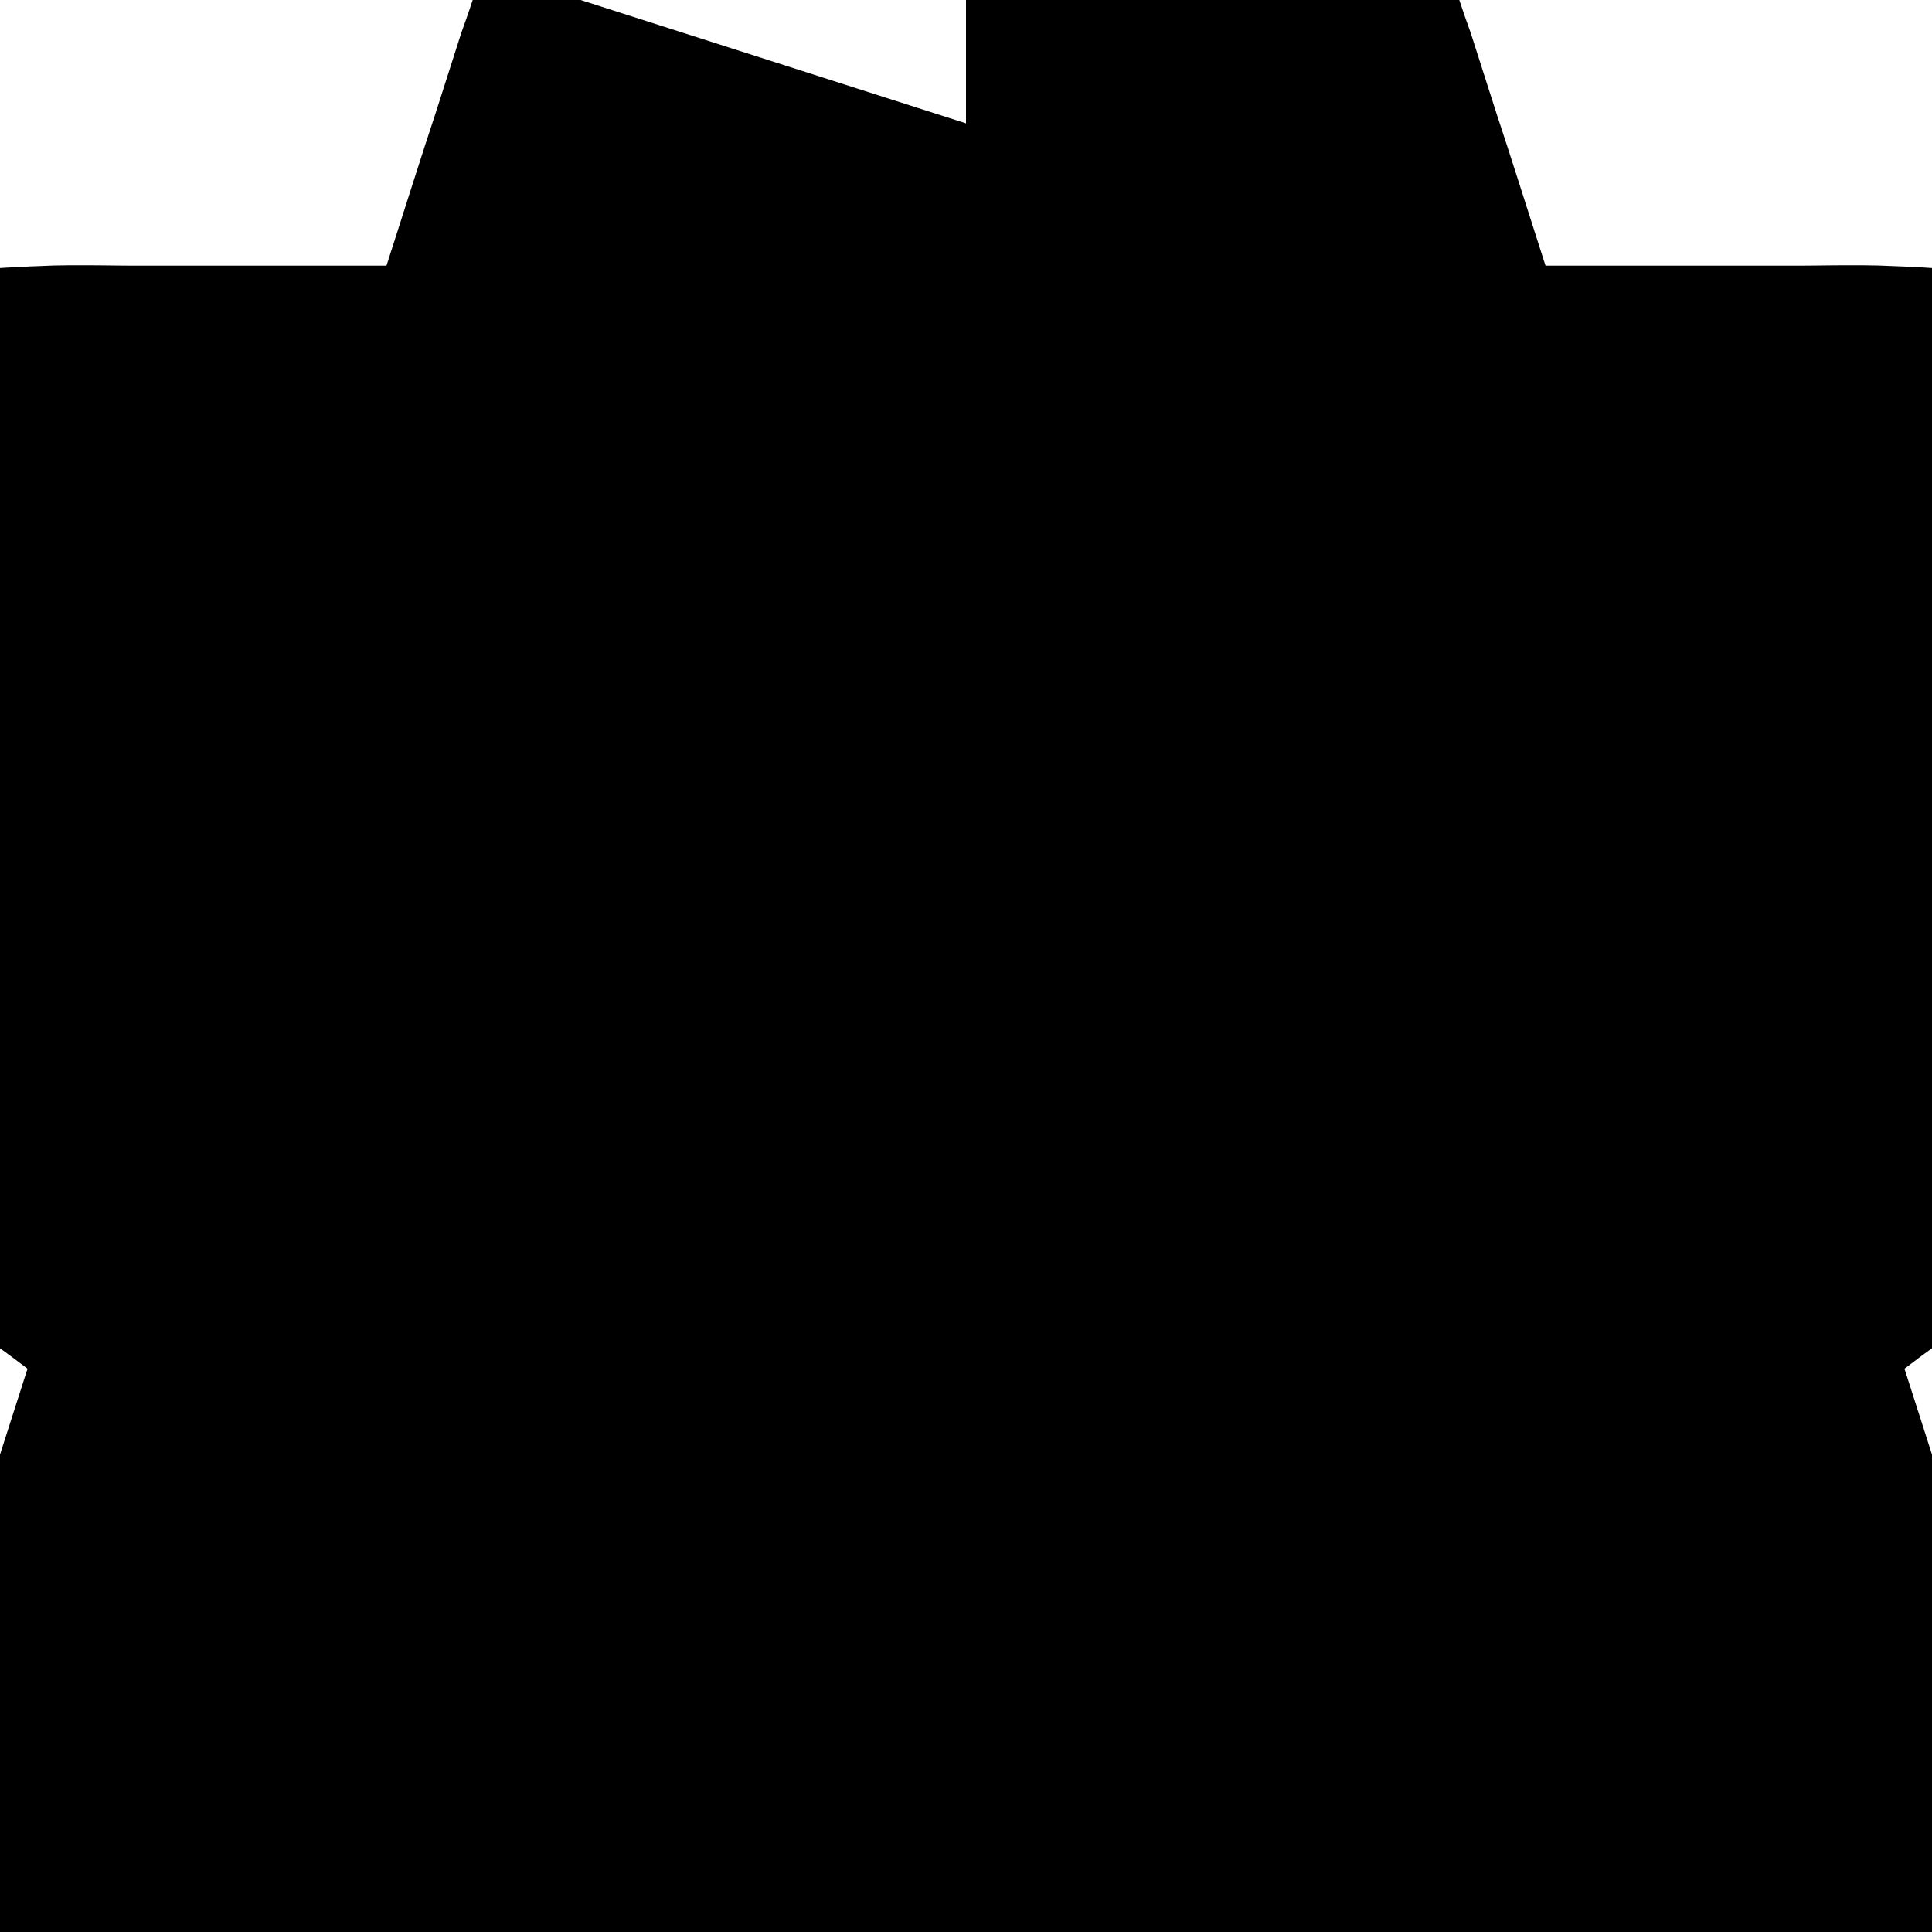
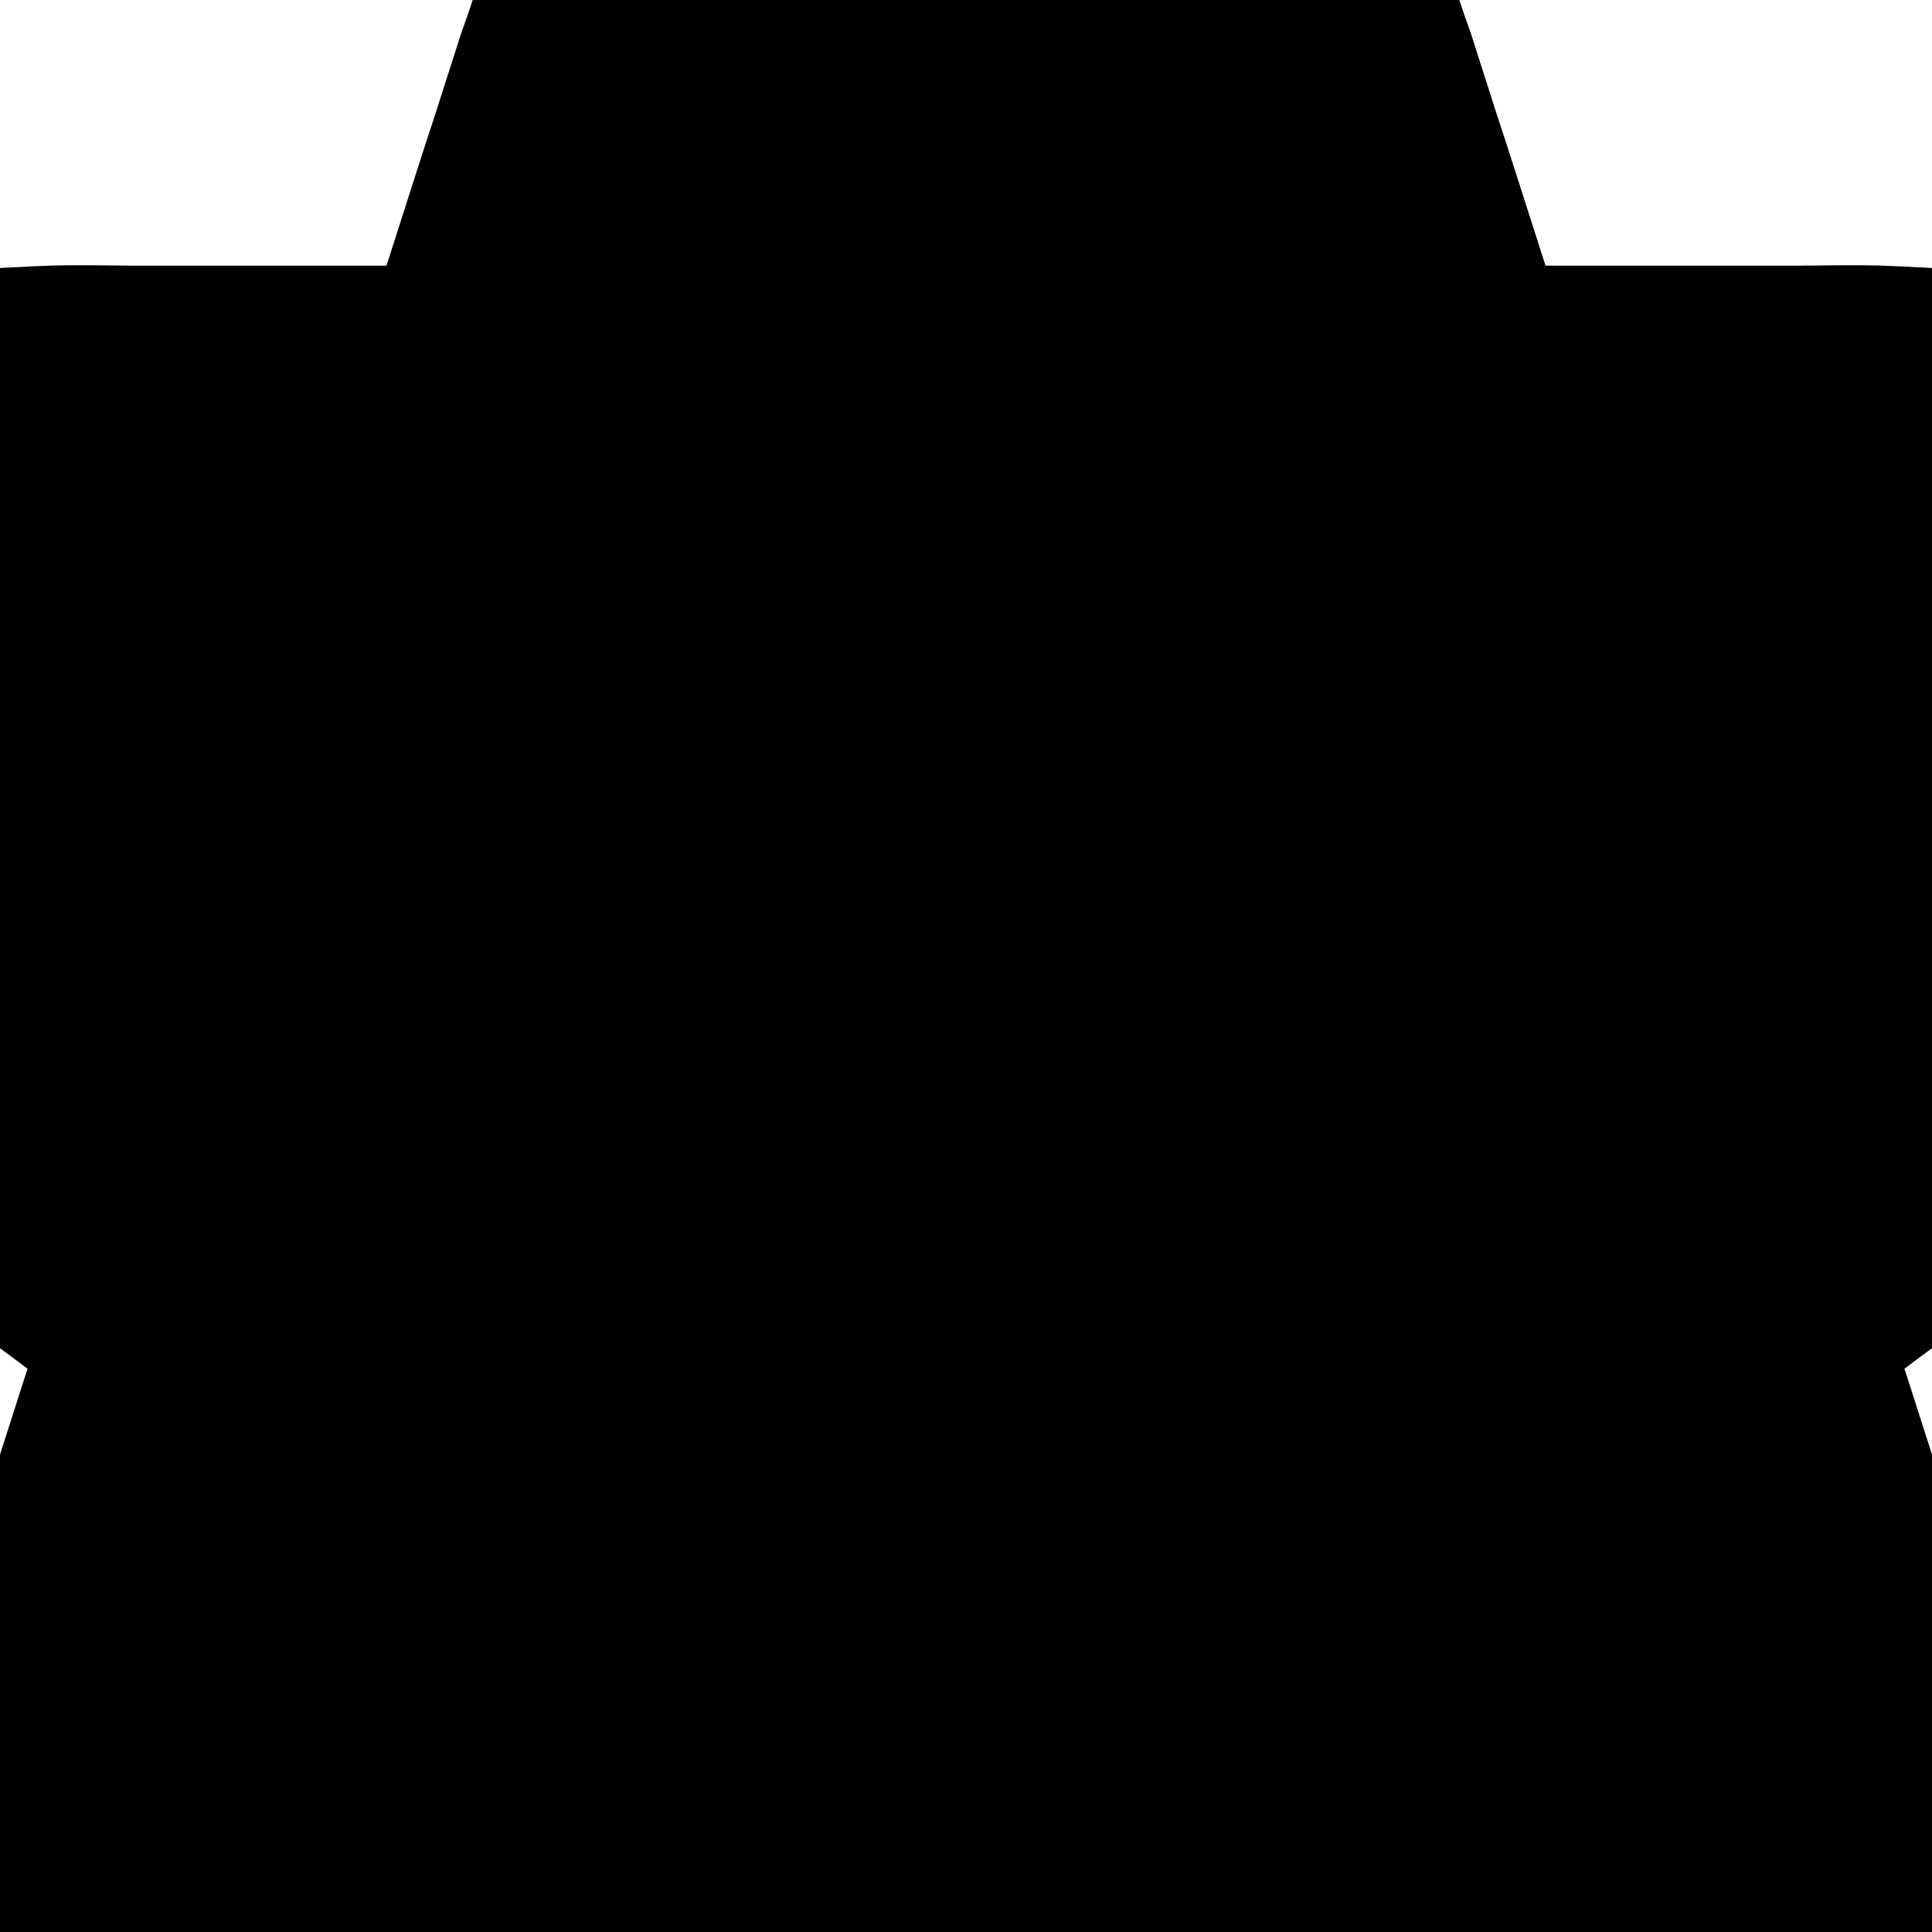
<svg xmlns="http://www.w3.org/2000/svg" viewBox="-1 -1 2 2" data-name="Star" data-beats="8" data-ppqn="128">
-   <path d="M -0 -0.954 C 0.008 -0.954 0.016 -0.904 0.024 -0.88 C 0.032 -0.855 0.04 -0.83 0.049 -0.805 C 0.057 -0.78 0.065 -0.755 0.073 -0.73 C 0.081 -0.706 0.089 -0.681 0.097 -0.656 C 0.105 -0.631 0.113 -0.606 0.121 -0.581 C 0.129 -0.556 0.137 -0.531 0.145 -0.507 C 0.153 -0.482 0.162 -0.457 0.17 -0.432 C 0.178 -0.407 0.186 -0.382 0.194 -0.357 C 0.202 -0.333 0.21 -0.308 0.218 -0.283 C 0.226 -0.258 0.234 -0.233 0.242 -0.208 C 0.25 -0.183 0.259 -0.159 0.267 -0.134 C 0.275 -0.109 0.283 -0.084 0.291 -0.059 C 0.299 -0.034 0.307 -0.009 0.315 0.015 C 0.323 0.04 0.331 0.065 0.339 0.09 C 0.347 0.115 0.355 0.14 0.363 0.165 C 0.372 0.19 0.38 0.214 0.388 0.239 C 0.396 0.264 0.404 0.289 0.412 0.314 C 0.42 0.339 0.428 0.364 0.436 0.389 C 0.444 0.413 0.452 0.438 0.461 0.463 C 0.469 0.488 0.477 0.513 0.485 0.538 C 0.493 0.562 0.501 0.587 0.509 0.612 C 0.517 0.637 0.525 0.662 0.533 0.687 C 0.541 0.712 0.549 0.737 0.557 0.761 C 0.566 0.786 0.574 0.811 0.582 0.836 C 0.59 0.861 0.604 0.894 0.606 0.911 C 0.608 0.927 0.608 0.94 0.595 0.937 C 0.583 0.934 0.553 0.906 0.532 0.891 C 0.51 0.875 0.489 0.86 0.468 0.845 C 0.447 0.829 0.426 0.814 0.405 0.799 C 0.384 0.783 0.362 0.768 0.341 0.752 C 0.32 0.737 0.299 0.722 0.278 0.706 C 0.257 0.691 0.235 0.676 0.214 0.66 C 0.193 0.645 0.172 0.63 0.151 0.614 C 0.13 0.599 0.109 0.584 0.087 0.568 C 0.066 0.553 0.045 0.537 0.024 0.522 C 0.003 0.507 -0.018 0.491 -0.039 0.476 C -0.061 0.461 -0.082 0.445 -0.103 0.43 C -0.124 0.414 -0.145 0.399 -0.166 0.384 C -0.188 0.368 -0.209 0.353 -0.23 0.338 C -0.251 0.322 -0.272 0.307 -0.293 0.291 C -0.314 0.276 -0.336 0.261 -0.357 0.245 C -0.378 0.23 -0.399 0.215 -0.42 0.199 C -0.441 0.184 -0.463 0.169 -0.484 0.153 C -0.505 0.138 -0.526 0.122 -0.547 0.107 C -0.568 0.092 -0.589 0.076 -0.611 0.061 C -0.632 0.046 -0.653 0.03 -0.674 0.015 C -0.695 -0.001 -0.716 -0.016 -0.737 -0.031 C -0.759 -0.047 -0.78 -0.062 -0.801 -0.077 C -0.822 -0.093 -0.843 -0.108 -0.864 -0.123 C -0.885 -0.139 -0.907 -0.154 -0.928 -0.17 C -0.949 -0.185 -0.989 -0.206 -0.991 -0.216 C -0.994 -0.225 -0.963 -0.223 -0.941 -0.225 C -0.92 -0.226 -0.889 -0.225 -0.863 -0.225 C -0.837 -0.225 -0.81 -0.225 -0.784 -0.225 C -0.758 -0.225 -0.732 -0.225 -0.706 -0.225 C -0.68 -0.225 -0.654 -0.225 -0.627 -0.225 C -0.601 -0.225 -0.575 -0.225 -0.549 -0.225 C -0.523 -0.225 -0.497 -0.225 -0.471 -0.225 C -0.444 -0.225 -0.418 -0.225 -0.392 -0.225 C -0.366 -0.225 -0.34 -0.225 -0.314 -0.225 C -0.288 -0.225 -0.261 -0.225 -0.235 -0.225 C -0.209 -0.225 -0.183 -0.225 -0.157 -0.225 C -0.131 -0.225 -0.105 -0.225 -0.078 -0.225 C -0.052 -0.225 -0.026 -0.225 -0 -0.225 C 0.026 -0.225 0.052 -0.225 0.078 -0.225 C 0.105 -0.225 0.131 -0.225 0.157 -0.225 C 0.183 -0.225 0.209 -0.225 0.235 -0.225 C 0.261 -0.225 0.288 -0.225 0.314 -0.225 C 0.34 -0.225 0.366 -0.225 0.392 -0.225 C 0.418 -0.225 0.444 -0.225 0.471 -0.225 C 0.497 -0.225 0.523 -0.225 0.549 -0.225 C 0.575 -0.225 0.601 -0.225 0.627 -0.225 C 0.654 -0.225 0.68 -0.225 0.706 -0.225 C 0.732 -0.225 0.758 -0.225 0.784 -0.225 C 0.81 -0.225 0.837 -0.225 0.863 -0.225 C 0.889 -0.225 0.92 -0.226 0.941 -0.225 C 0.963 -0.223 0.994 -0.225 0.991 -0.216 C 0.989 -0.206 0.949 -0.185 0.928 -0.17 C 0.907 -0.154 0.885 -0.139 0.864 -0.123 C 0.843 -0.108 0.822 -0.093 0.801 -0.077 C 0.78 -0.062 0.759 -0.047 0.737 -0.031 C 0.716 -0.016 0.695 -0.001 0.674 0.015 C 0.653 0.03 0.632 0.046 0.611 0.061 C 0.589 0.076 0.568 0.092 0.547 0.107 C 0.526 0.122 0.505 0.138 0.484 0.153 C 0.463 0.169 0.441 0.184 0.42 0.199 C 0.399 0.215 0.378 0.23 0.357 0.245 C 0.336 0.261 0.314 0.276 0.293 0.291 C 0.272 0.307 0.251 0.322 0.23 0.338 C 0.209 0.353 0.188 0.368 0.166 0.384 C 0.145 0.399 0.124 0.414 0.103 0.43 C 0.082 0.445 0.061 0.461 0.039 0.476 C 0.018 0.491 -0.003 0.507 -0.024 0.522 C -0.045 0.537 -0.066 0.553 -0.087 0.568 C -0.109 0.584 -0.13 0.599 -0.151 0.614 C -0.172 0.63 -0.193 0.645 -0.214 0.66 C -0.235 0.676 -0.257 0.691 -0.278 0.706 C -0.299 0.722 -0.32 0.737 -0.341 0.752 C -0.362 0.768 -0.384 0.783 -0.405 0.799 C -0.426 0.814 -0.447 0.829 -0.468 0.845 C -0.489 0.86 -0.51 0.875 -0.532 0.891 C -0.553 0.906 -0.583 0.934 -0.595 0.937 C -0.608 0.94 -0.608 0.927 -0.606 0.911 C -0.604 0.894 -0.59 0.861 -0.582 0.836 C -0.574 0.811 -0.566 0.786 -0.557 0.761 C -0.549 0.737 -0.541 0.712 -0.533 0.687 C -0.525 0.662 -0.517 0.637 -0.509 0.612 C -0.501 0.587 -0.493 0.562 -0.485 0.538 C -0.477 0.513 -0.469 0.488 -0.461 0.463 C -0.452 0.438 -0.444 0.413 -0.436 0.389 C -0.428 0.364 -0.42 0.339 -0.412 0.314 C -0.404 0.289 -0.396 0.264 -0.388 0.239 C -0.38 0.214 -0.372 0.19 -0.363 0.165 C -0.355 0.14 -0.347 0.115 -0.339 0.09 C -0.331 0.065 -0.323 0.04 -0.315 0.015 C -0.307 -0.009 -0.299 -0.034 -0.291 -0.059 C -0.283 -0.084 -0.275 -0.109 -0.267 -0.134 C -0.259 -0.159 -0.25 -0.183 -0.242 -0.208 C -0.234 -0.233 -0.226 -0.258 -0.218 -0.283 C -0.21 -0.308 -0.202 -0.333 -0.194 -0.357 C -0.186 -0.382 -0.178 -0.407 -0.17 -0.432 C -0.162 -0.457 -0.153 -0.482 -0.145 -0.507 C -0.137 -0.531 -0.129 -0.556 -0.121 -0.581 C -0.113 -0.606 -0.105 -0.631 -0.097 -0.656 C -0.089 -0.681 -0.081 -0.706 -0.073 -0.73 C -0.065 -0.755 -0.057 -0.78 -0.049 -0.805 C -0.04 -0.83 -0.032 -0.855 -0.024 -0.88" fill="none" stroke="black" />
+   <path d="M -0 -0.954 C 0.008 -0.954 0.016 -0.904 0.024 -0.88 C 0.032 -0.855 0.04 -0.83 0.049 -0.805 C 0.057 -0.78 0.065 -0.755 0.073 -0.73 C 0.081 -0.706 0.089 -0.681 0.097 -0.656 C 0.105 -0.631 0.113 -0.606 0.121 -0.581 C 0.129 -0.556 0.137 -0.531 0.145 -0.507 C 0.153 -0.482 0.162 -0.457 0.17 -0.432 C 0.178 -0.407 0.186 -0.382 0.194 -0.357 C 0.202 -0.333 0.21 -0.308 0.218 -0.283 C 0.226 -0.258 0.234 -0.233 0.242 -0.208 C 0.25 -0.183 0.259 -0.159 0.267 -0.134 C 0.275 -0.109 0.283 -0.084 0.291 -0.059 C 0.299 -0.034 0.307 -0.009 0.315 0.015 C 0.323 0.04 0.331 0.065 0.339 0.09 C 0.347 0.115 0.355 0.14 0.363 0.165 C 0.372 0.19 0.38 0.214 0.388 0.239 C 0.396 0.264 0.404 0.289 0.412 0.314 C 0.42 0.339 0.428 0.364 0.436 0.389 C 0.444 0.413 0.452 0.438 0.461 0.463 C 0.469 0.488 0.477 0.513 0.485 0.538 C 0.493 0.562 0.501 0.587 0.509 0.612 C 0.517 0.637 0.525 0.662 0.533 0.687 C 0.541 0.712 0.549 0.737 0.557 0.761 C 0.566 0.786 0.574 0.811 0.582 0.836 C 0.59 0.861 0.604 0.894 0.606 0.911 C 0.608 0.927 0.608 0.94 0.595 0.937 C 0.583 0.934 0.553 0.906 0.532 0.891 C 0.51 0.875 0.489 0.86 0.468 0.845 C 0.447 0.829 0.426 0.814 0.405 0.799 C 0.384 0.783 0.362 0.768 0.341 0.752 C 0.32 0.737 0.299 0.722 0.278 0.706 C 0.257 0.691 0.235 0.676 0.214 0.66 C 0.193 0.645 0.172 0.63 0.151 0.614 C 0.13 0.599 0.109 0.584 0.087 0.568 C 0.066 0.553 0.045 0.537 0.024 0.522 C 0.003 0.507 -0.018 0.491 -0.039 0.476 C -0.061 0.461 -0.082 0.445 -0.103 0.43 C -0.124 0.414 -0.145 0.399 -0.166 0.384 C -0.188 0.368 -0.209 0.353 -0.23 0.338 C -0.251 0.322 -0.272 0.307 -0.293 0.291 C -0.314 0.276 -0.336 0.261 -0.357 0.245 C -0.378 0.23 -0.399 0.215 -0.42 0.199 C -0.441 0.184 -0.463 0.169 -0.484 0.153 C -0.505 0.138 -0.526 0.122 -0.547 0.107 C -0.568 0.092 -0.589 0.076 -0.611 0.061 C -0.632 0.046 -0.653 0.03 -0.674 0.015 C -0.695 -0.001 -0.716 -0.016 -0.737 -0.031 C -0.759 -0.047 -0.78 -0.062 -0.801 -0.077 C -0.822 -0.093 -0.843 -0.108 -0.864 -0.123 C -0.885 -0.139 -0.907 -0.154 -0.928 -0.17 C -0.949 -0.185 -0.989 -0.206 -0.991 -0.216 C -0.994 -0.225 -0.963 -0.223 -0.941 -0.225 C -0.92 -0.226 -0.889 -0.225 -0.863 -0.225 C -0.837 -0.225 -0.81 -0.225 -0.784 -0.225 C -0.758 -0.225 -0.732 -0.225 -0.706 -0.225 C -0.68 -0.225 -0.654 -0.225 -0.627 -0.225 C -0.601 -0.225 -0.575 -0.225 -0.549 -0.225 C -0.523 -0.225 -0.497 -0.225 -0.471 -0.225 C -0.444 -0.225 -0.418 -0.225 -0.392 -0.225 C -0.366 -0.225 -0.34 -0.225 -0.314 -0.225 C -0.288 -0.225 -0.261 -0.225 -0.235 -0.225 C -0.209 -0.225 -0.183 -0.225 -0.157 -0.225 C -0.131 -0.225 -0.105 -0.225 -0.078 -0.225 C -0.052 -0.225 -0.026 -0.225 -0 -0.225 C 0.026 -0.225 0.052 -0.225 0.078 -0.225 C 0.105 -0.225 0.131 -0.225 0.157 -0.225 C 0.183 -0.225 0.209 -0.225 0.235 -0.225 C 0.261 -0.225 0.288 -0.225 0.314 -0.225 C 0.34 -0.225 0.366 -0.225 0.392 -0.225 C 0.418 -0.225 0.444 -0.225 0.471 -0.225 C 0.497 -0.225 0.523 -0.225 0.549 -0.225 C 0.575 -0.225 0.601 -0.225 0.627 -0.225 C 0.654 -0.225 0.68 -0.225 0.706 -0.225 C 0.732 -0.225 0.758 -0.225 0.784 -0.225 C 0.81 -0.225 0.837 -0.225 0.863 -0.225 C 0.889 -0.225 0.92 -0.226 0.941 -0.225 C 0.963 -0.223 0.994 -0.225 0.991 -0.216 C 0.989 -0.206 0.949 -0.185 0.928 -0.17 C 0.907 -0.154 0.885 -0.139 0.864 -0.123 C 0.843 -0.108 0.822 -0.093 0.801 -0.077 C 0.78 -0.062 0.759 -0.047 0.737 -0.031 C 0.716 -0.016 0.695 -0.001 0.674 0.015 C 0.653 0.03 0.632 0.046 0.611 0.061 C 0.589 0.076 0.568 0.092 0.547 0.107 C 0.526 0.122 0.505 0.138 0.484 0.153 C 0.463 0.169 0.441 0.184 0.42 0.199 C 0.399 0.215 0.378 0.23 0.357 0.245 C 0.336 0.261 0.314 0.276 0.293 0.291 C 0.272 0.307 0.251 0.322 0.23 0.338 C 0.209 0.353 0.188 0.368 0.166 0.384 C 0.145 0.399 0.124 0.414 0.103 0.43 C 0.082 0.445 0.061 0.461 0.039 0.476 C 0.018 0.491 -0.003 0.507 -0.024 0.522 C -0.045 0.537 -0.066 0.553 -0.087 0.568 C -0.109 0.584 -0.13 0.599 -0.151 0.614 C -0.172 0.63 -0.193 0.645 -0.214 0.66 C -0.235 0.676 -0.257 0.691 -0.278 0.706 C -0.299 0.722 -0.32 0.737 -0.341 0.752 C -0.362 0.768 -0.384 0.783 -0.405 0.799 C -0.426 0.814 -0.447 0.829 -0.468 0.845 C -0.489 0.86 -0.51 0.875 -0.532 0.891 C -0.553 0.906 -0.583 0.934 -0.595 0.937 C -0.608 0.94 -0.608 0.927 -0.606 0.911 C -0.604 0.894 -0.59 0.861 -0.582 0.836 C -0.574 0.811 -0.566 0.786 -0.557 0.761 C -0.549 0.737 -0.541 0.712 -0.533 0.687 C -0.525 0.662 -0.517 0.637 -0.509 0.612 C -0.501 0.587 -0.493 0.562 -0.485 0.538 C -0.477 0.513 -0.469 0.488 -0.461 0.463 C -0.452 0.438 -0.444 0.413 -0.436 0.389 C -0.428 0.364 -0.42 0.339 -0.412 0.314 C -0.404 0.289 -0.396 0.264 -0.388 0.239 C -0.38 0.214 -0.372 0.19 -0.363 0.165 C -0.355 0.14 -0.347 0.115 -0.339 0.09 C -0.331 0.065 -0.323 0.04 -0.315 0.015 C -0.307 -0.009 -0.299 -0.034 -0.291 -0.059 C -0.283 -0.084 -0.275 -0.109 -0.267 -0.134 C -0.259 -0.159 -0.25 -0.183 -0.242 -0.208 C -0.234 -0.233 -0.226 -0.258 -0.218 -0.283 C -0.21 -0.308 -0.202 -0.333 -0.194 -0.357 C -0.186 -0.382 -0.178 -0.407 -0.17 -0.432 C -0.162 -0.457 -0.153 -0.482 -0.145 -0.507 C -0.137 -0.531 -0.129 -0.556 -0.121 -0.581 C -0.113 -0.606 -0.105 -0.631 -0.097 -0.656 C -0.089 -0.681 -0.081 -0.706 -0.073 -0.73 C -0.065 -0.755 -0.057 -0.78 -0.049 -0.805 C -0.04 -0.83 -0.032 -0.855 -0.024 -0.88 C -0.016 -0.904 -0.008 -0.954 -0 -0.954" fill="none" stroke="black" />
</svg>
